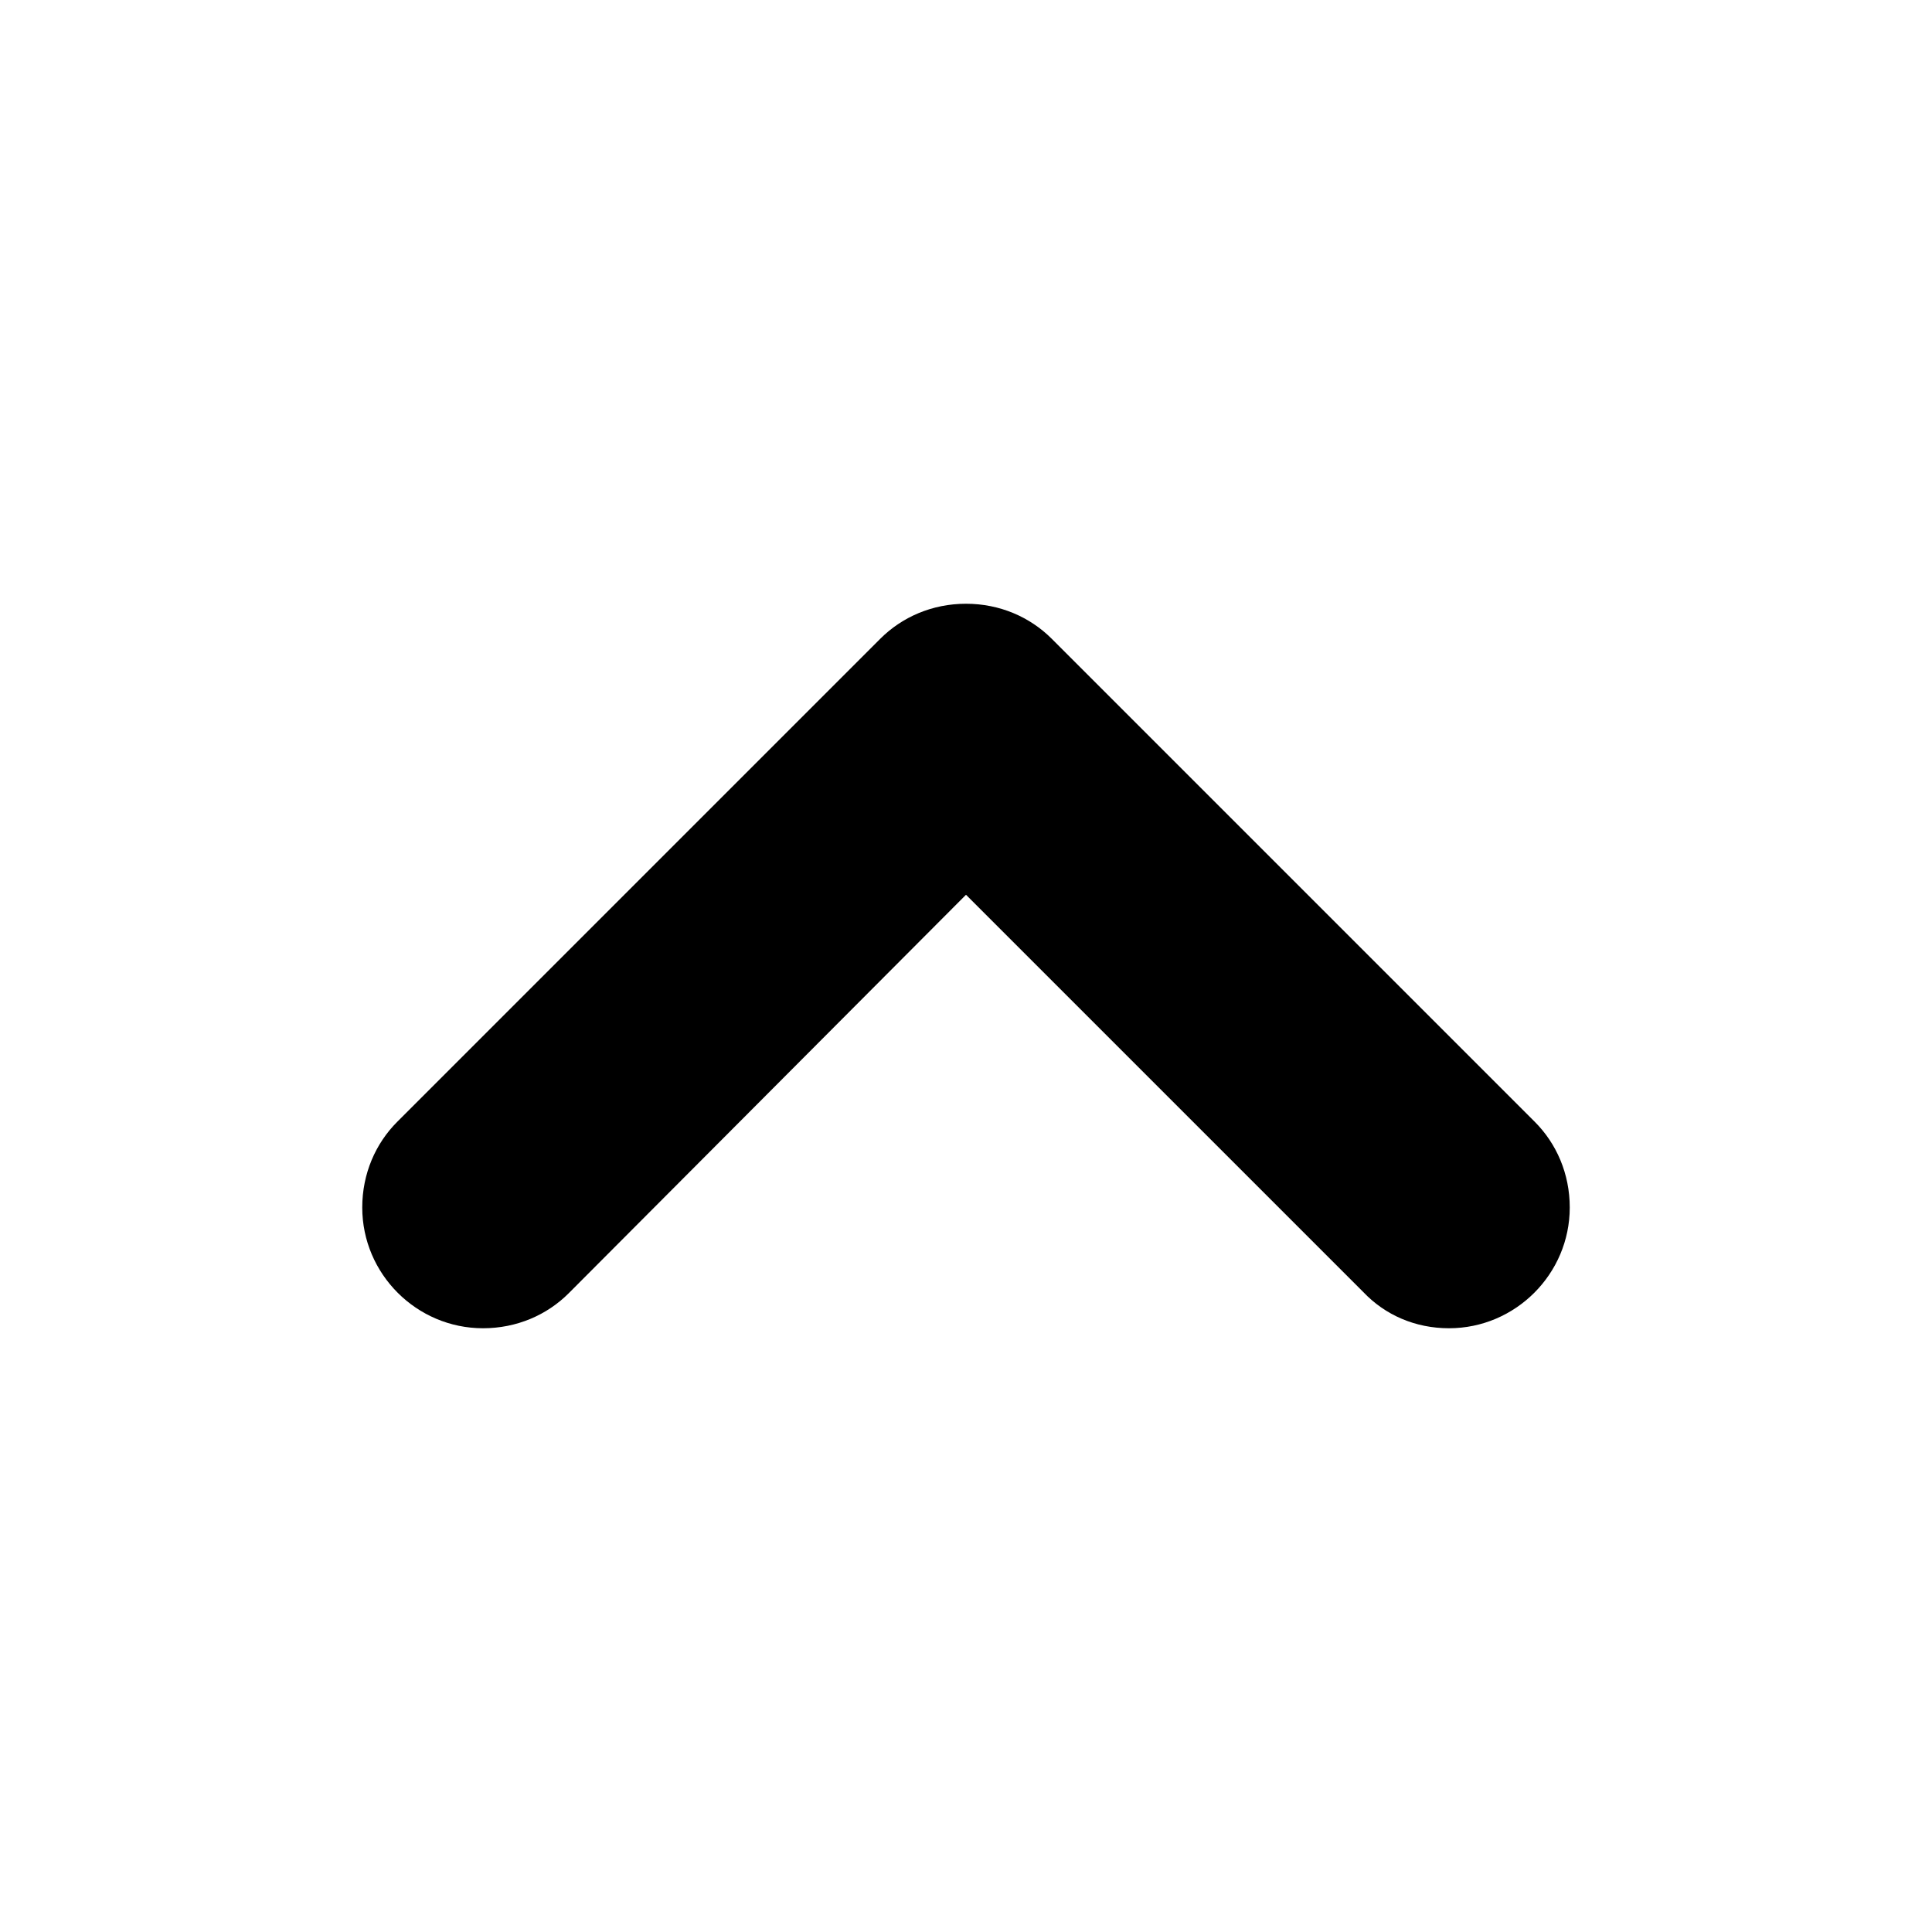
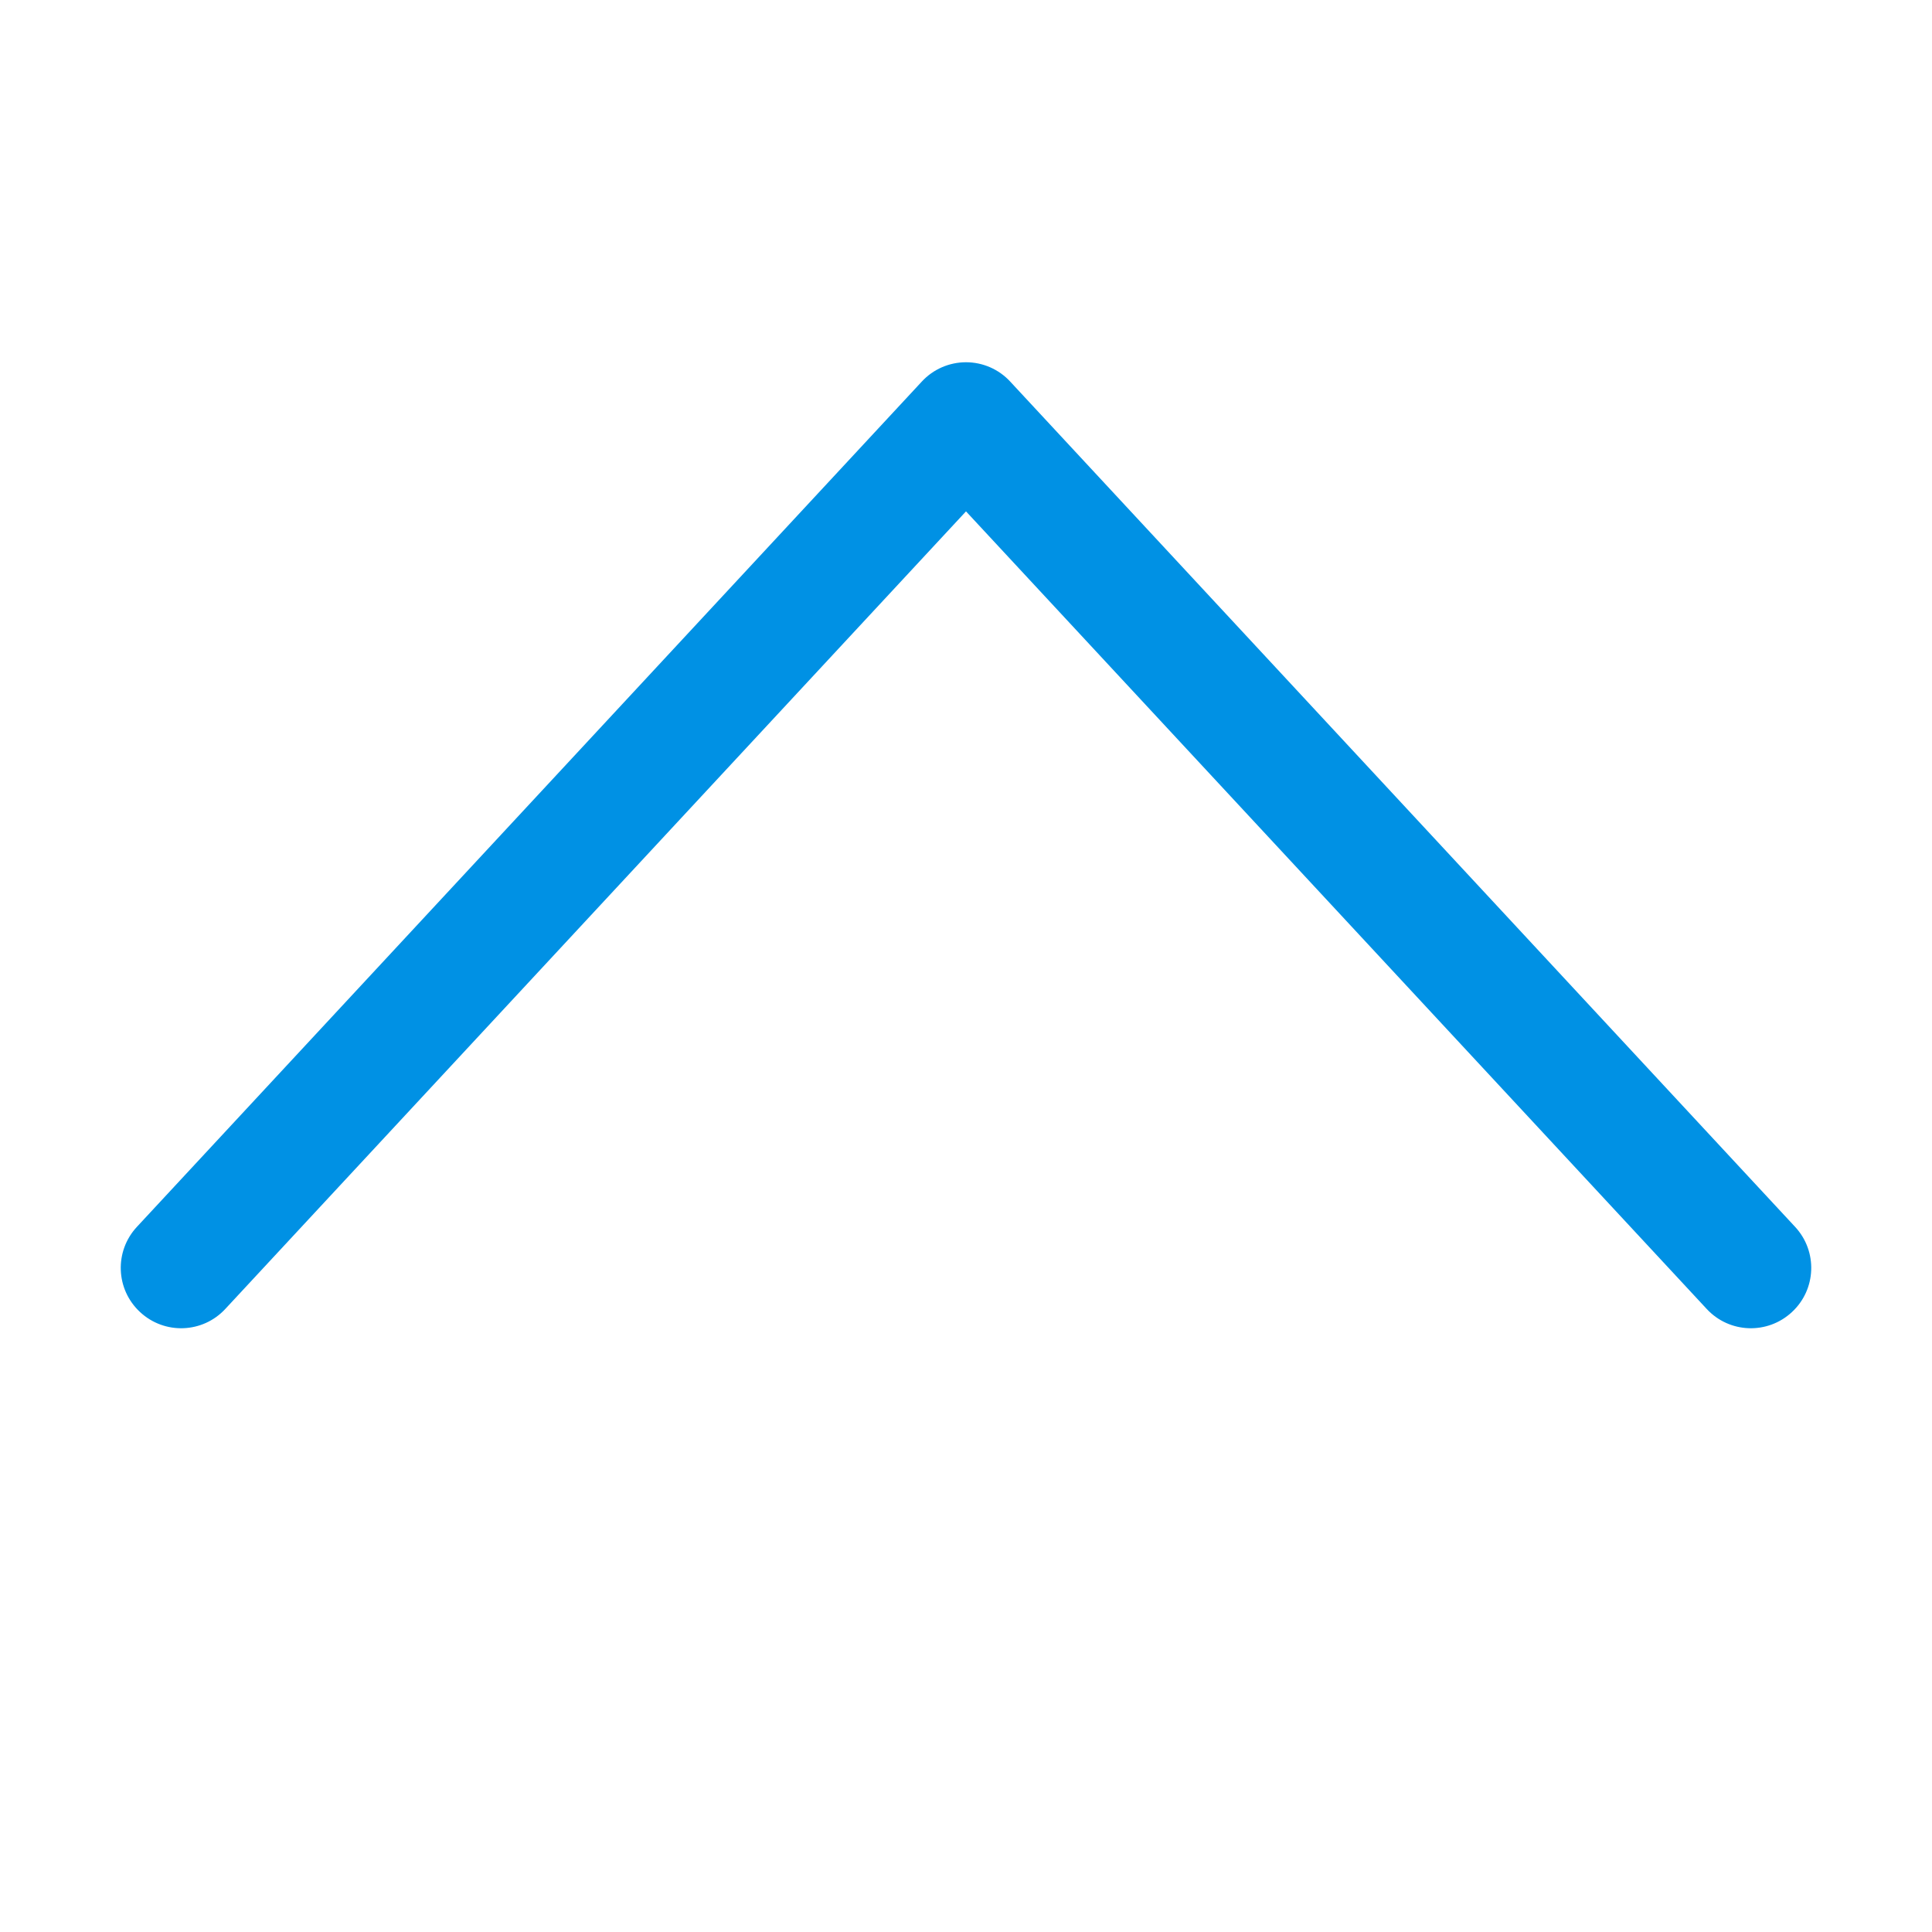
- <svg xmlns="http://www.w3.org/2000/svg" version="1.1" id="Layer_1" x="0px" y="0px" viewBox="0 0 16 16" enable-background="new 0 0 16 16" xml:space="preserve">
-   <g id="chevron_up">
-     <g>
-       <path fill-rule="evenodd" clip-rule="evenodd" d="M12.71,9.29l-4-4C8.53,5.11,8.28,5,8,5S7.47,5.11,7.29,5.29l-4,4    C3.11,9.47,3,9.72,3,10c0,0.55,0.45,1,1,1c0.28,0,0.53-0.11,0.71-0.29L8,7.41l3.29,3.29C11.47,10.89,11.72,11,12,11    c0.55,0,1-0.45,1-1C13,9.72,12.89,9.47,12.71,9.29z" />
-     </g>
-   </g>
+ <svg xmlns="http://www.w3.org/2000/svg" width="16" height="16" viewBox="0 0 16 16" fill="none">
+   <path fill-rule="evenodd" clip-rule="evenodd" d="M14.84 10.866C14.638 11.054 14.322 11.043 14.134 10.84L8 4.235L1.866 10.84C1.678 11.043 1.362 11.054 1.16 10.866C0.957 10.678 0.946 10.362 1.134 10.16L7.634 3.16C7.728 3.058 7.861 3 8 3C8.139 3 8.272 3.058 8.366 3.16L14.866 10.16C15.054 10.362 15.043 10.678 14.84 10.866Z" fill="#0091E4" />
</svg>
